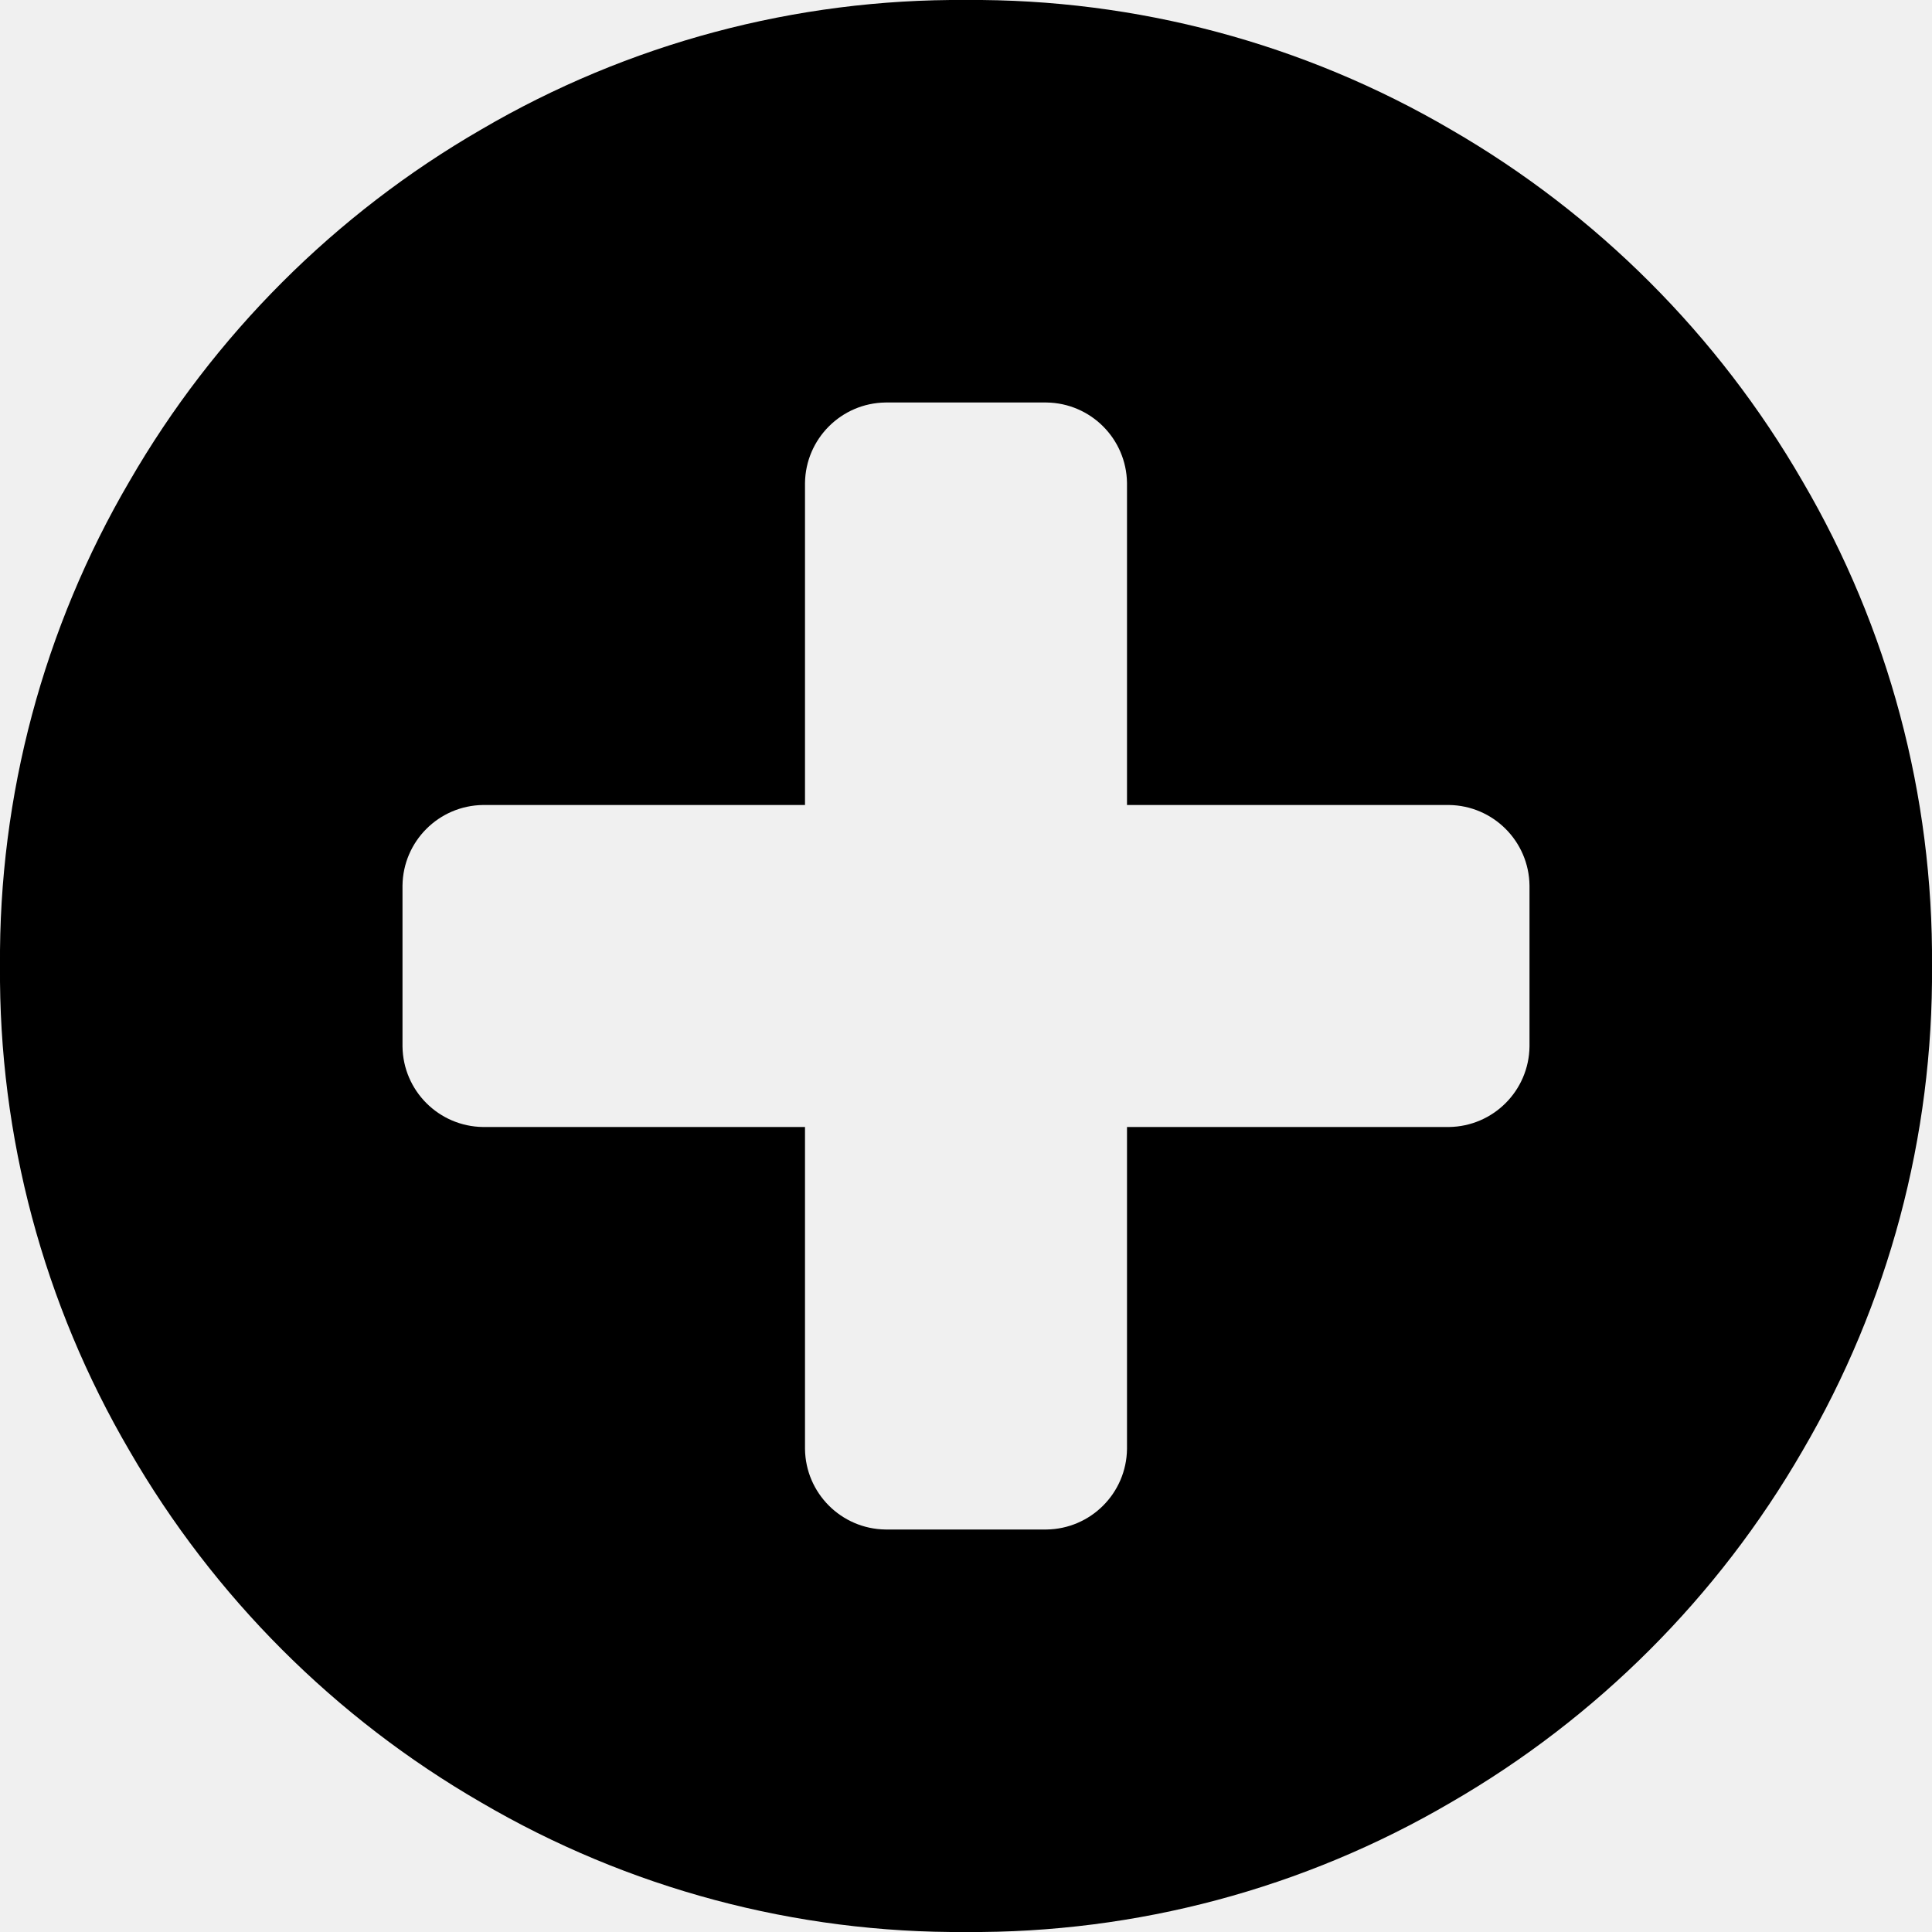
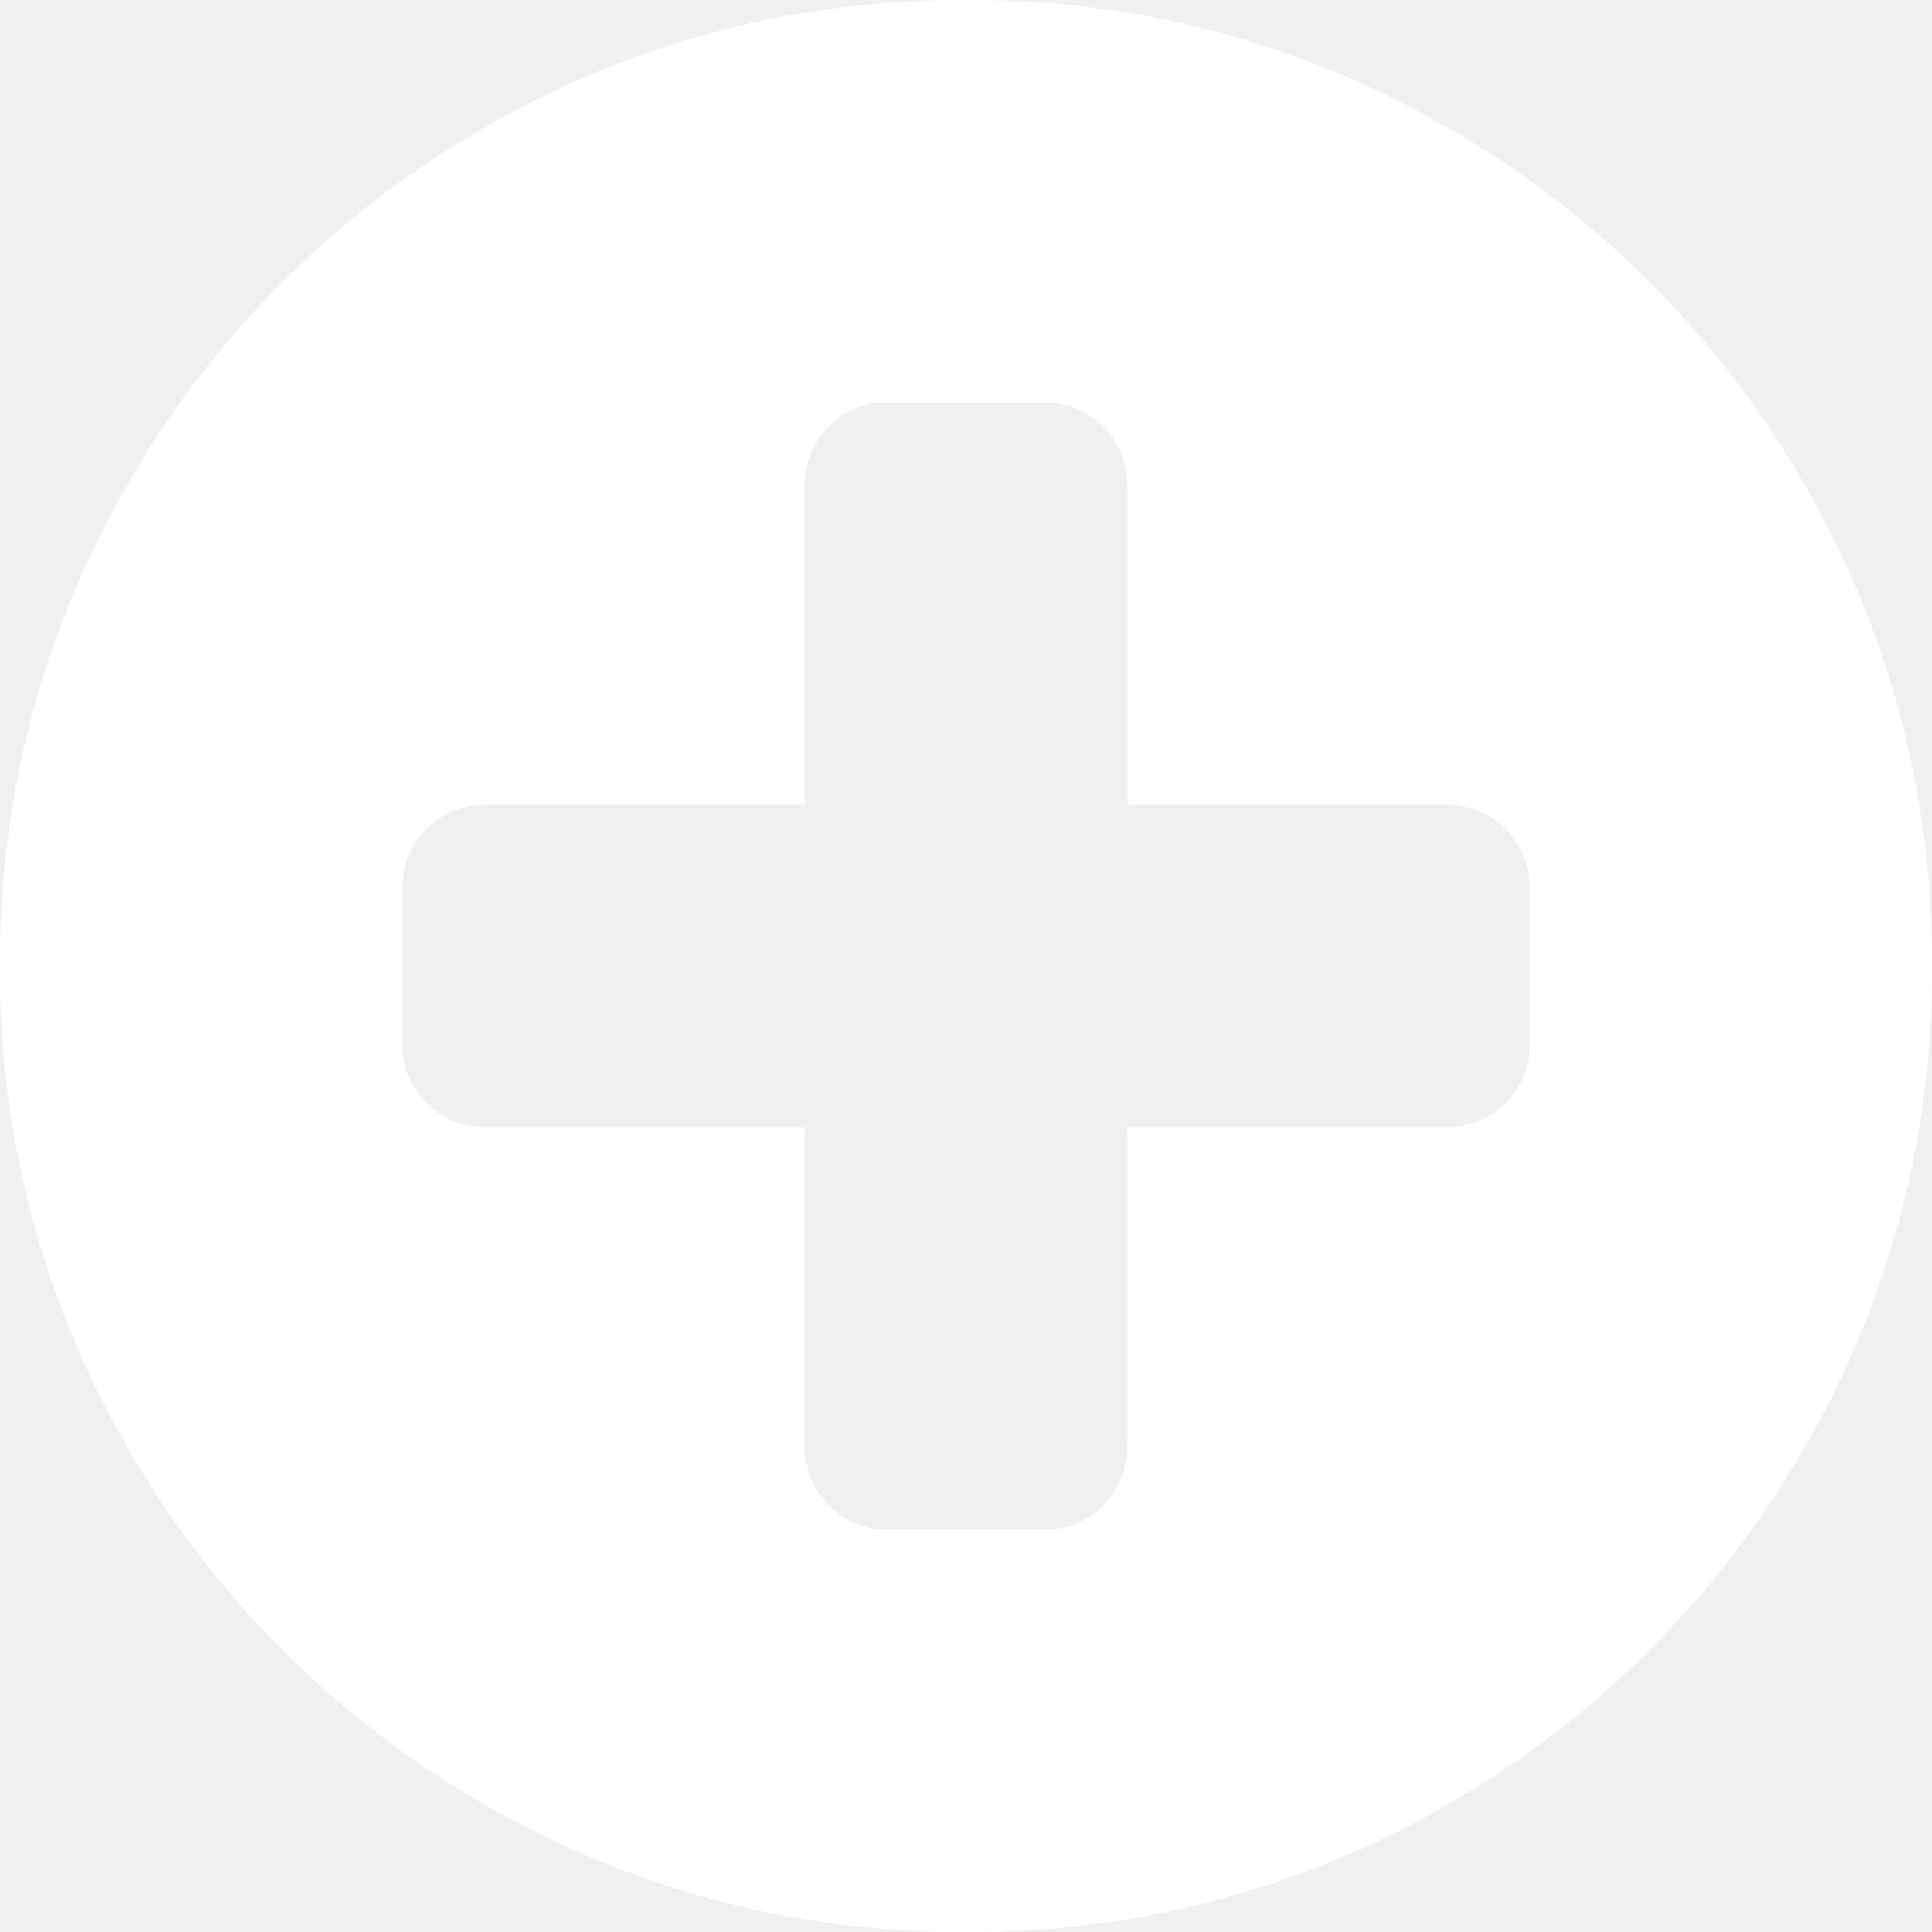
<svg xmlns="http://www.w3.org/2000/svg" width="36" height="36" viewBox="0 0 36 36">
-   <path id="plus-circle" d="M28.5,19.5v-3A1.52,1.52,0,0,0,27,15H21V9a1.52,1.52,0,0,0-1.5-1.5h-3A1.52,1.52,0,0,0,15,9v6H9a1.52,1.52,0,0,0-1.5,1.5v3A1.52,1.52,0,0,0,9,21h6v6a1.52,1.52,0,0,0,1.5,1.5h3A1.52,1.52,0,0,0,21,27V21h6a1.52,1.52,0,0,0,1.5-1.5ZM36,18a17.609,17.609,0,0,1-2.414,9.035,17.917,17.917,0,0,1-6.551,6.551A17.609,17.609,0,0,1,18,36a17.609,17.609,0,0,1-9.035-2.414,17.917,17.917,0,0,1-6.551-6.551A17.609,17.609,0,0,1,0,18,17.609,17.609,0,0,1,2.414,8.965,17.917,17.917,0,0,1,8.965,2.414,17.609,17.609,0,0,1,18,0a17.609,17.609,0,0,1,9.035,2.414,17.917,17.917,0,0,1,6.551,6.551A17.609,17.609,0,0,1,36,18Z" />
+   <defs>
+     <style>
+       .cls-1 {
+         fill: #fff;
+       }
+     </style>
+   </defs>
+   <path id="plus-circle" class="cls-1" d="M28.5,19.5v-3A1.52,1.52,0,0,0,27,15H21V9a1.52,1.52,0,0,0-1.5-1.5h-3A1.52,1.52,0,0,0,15,9v6H9a1.52,1.52,0,0,0-1.5,1.5v3A1.52,1.52,0,0,0,9,21h6v6a1.52,1.52,0,0,0,1.5,1.5h3A1.52,1.52,0,0,0,21,27V21h6a1.52,1.52,0,0,0,1.5-1.5ZM36,18a17.609,17.609,0,0,1-2.414,9.035,17.917,17.917,0,0,1-6.551,6.551A17.609,17.609,0,0,1,18,36a17.609,17.609,0,0,1-9.035-2.414,17.917,17.917,0,0,1-6.551-6.551A17.609,17.609,0,0,1,0,18,17.609,17.609,0,0,1,2.414,8.965,17.917,17.917,0,0,1,8.965,2.414,17.609,17.609,0,0,1,18,0a17.609,17.609,0,0,1,9.035,2.414,17.917,17.917,0,0,1,6.551,6.551A17.609,17.609,0,0,1,36,18Z" />
</svg>
